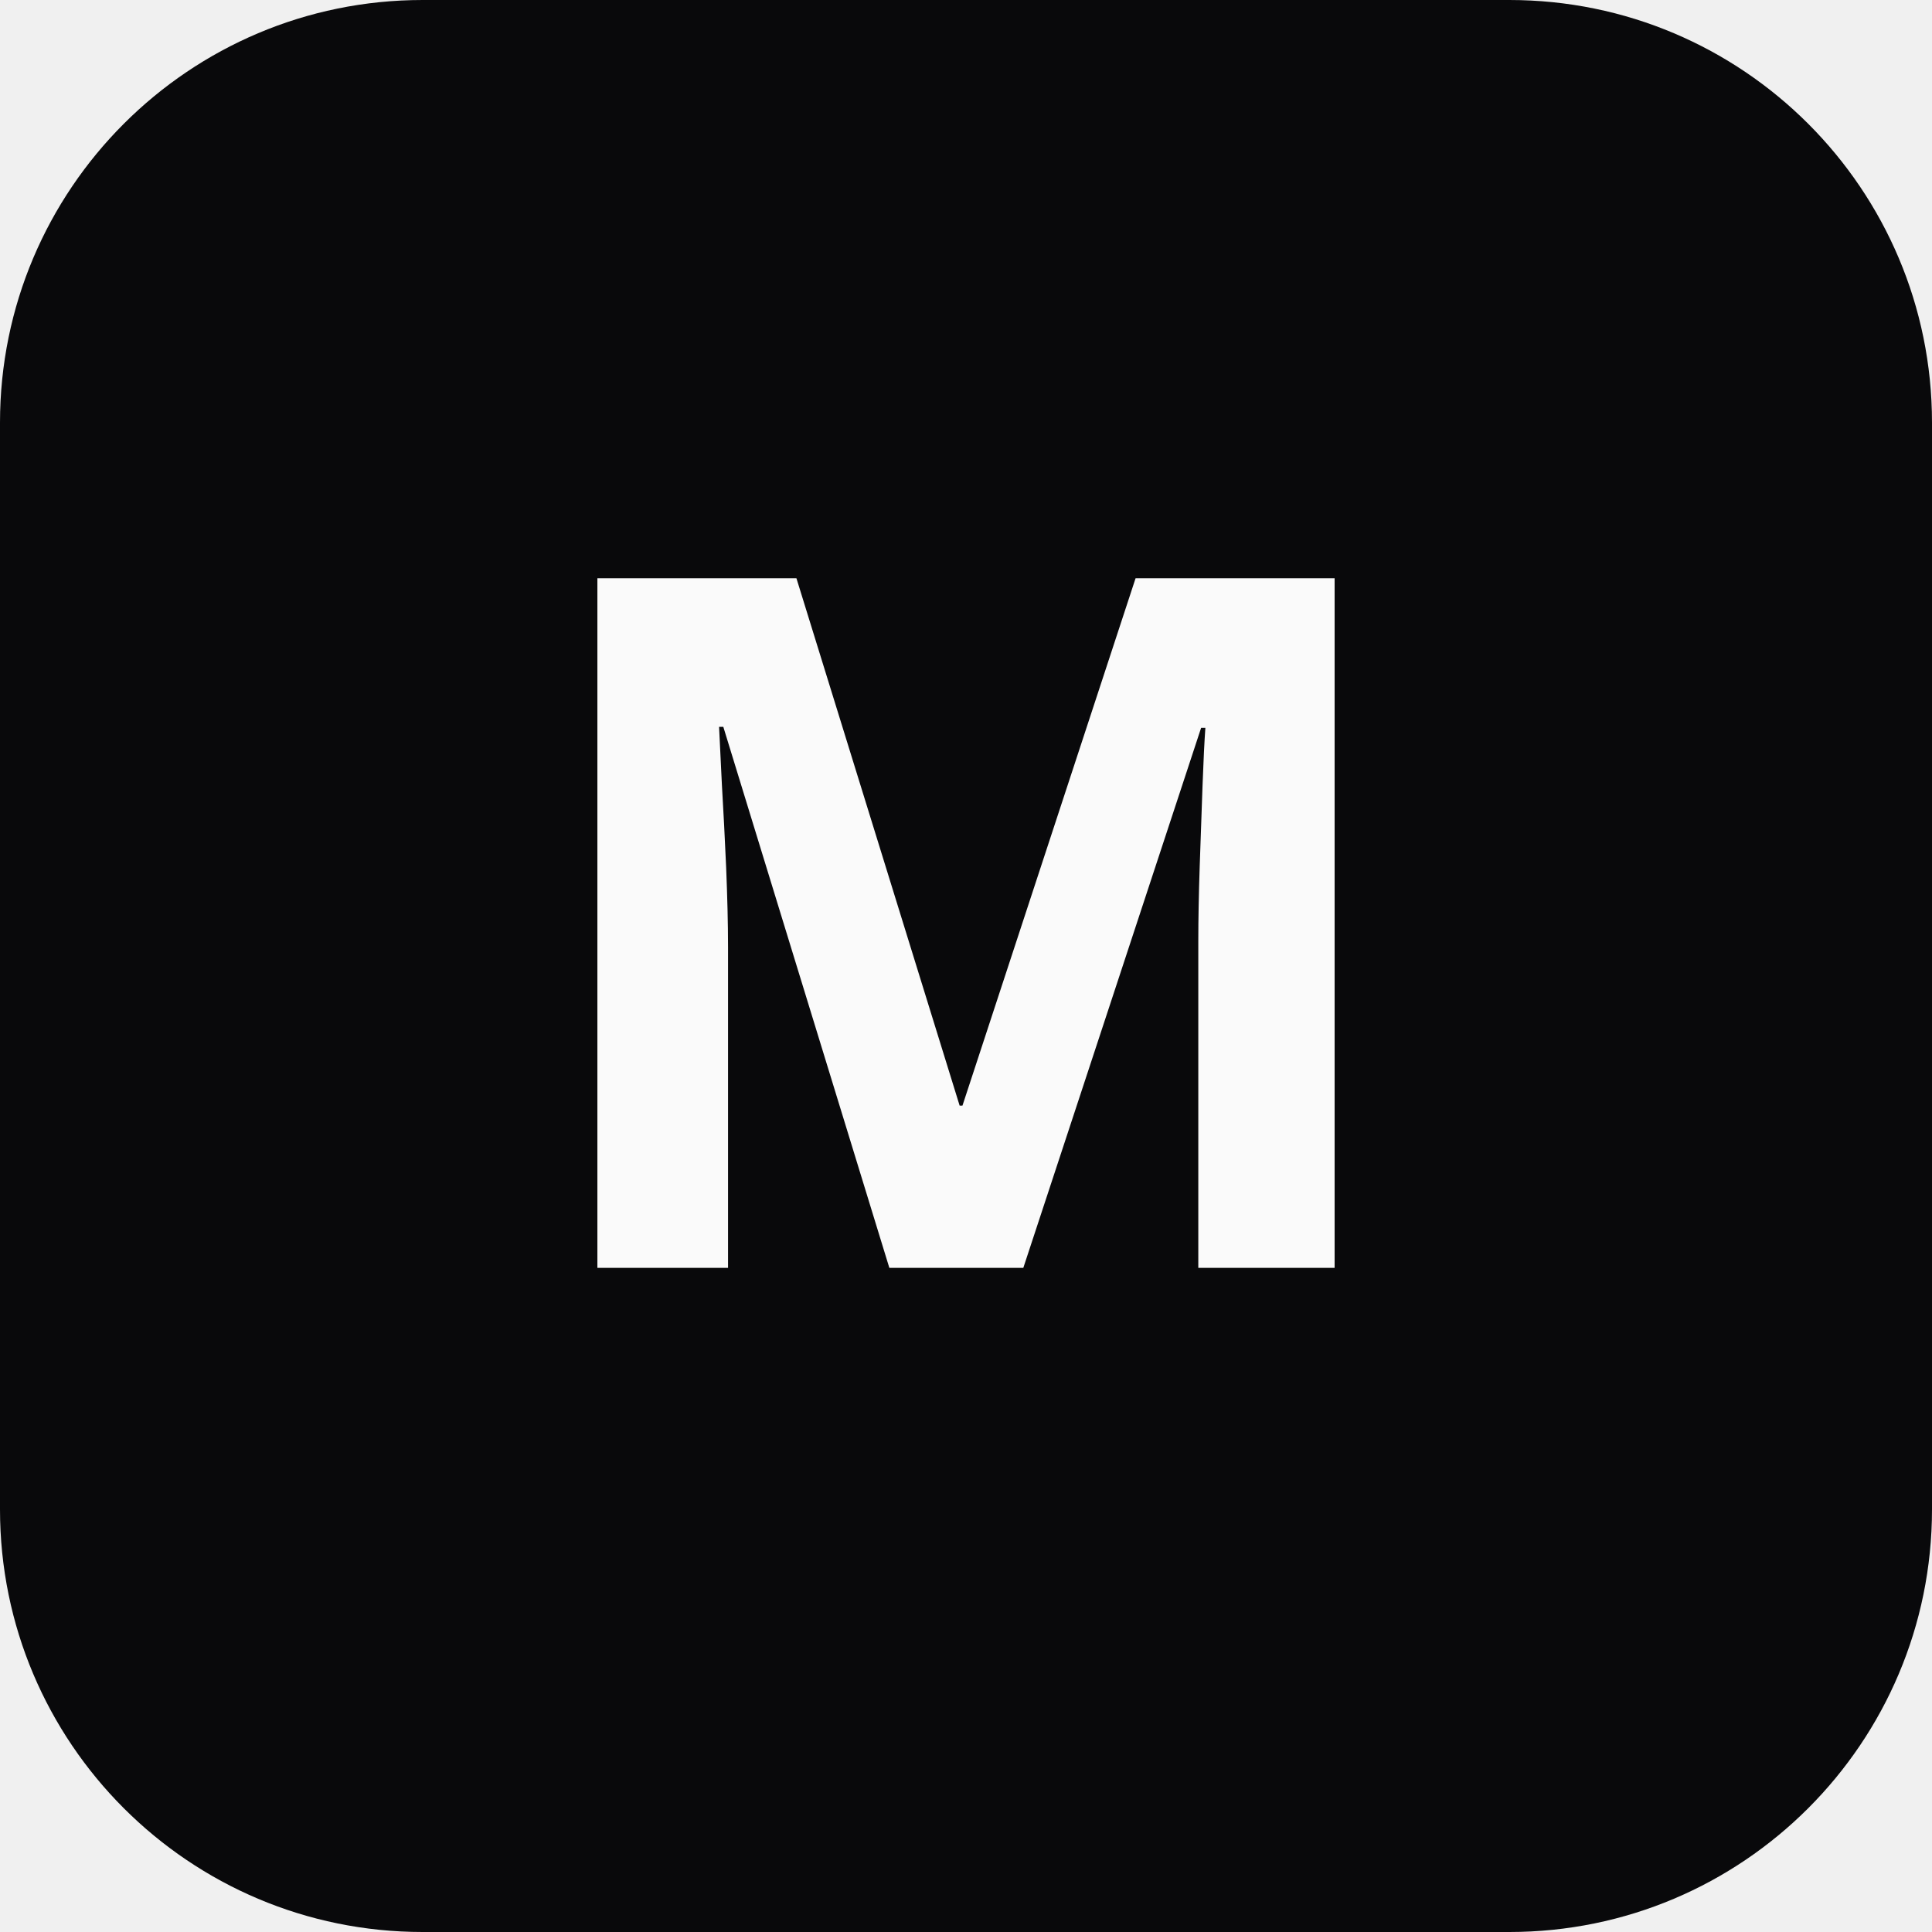
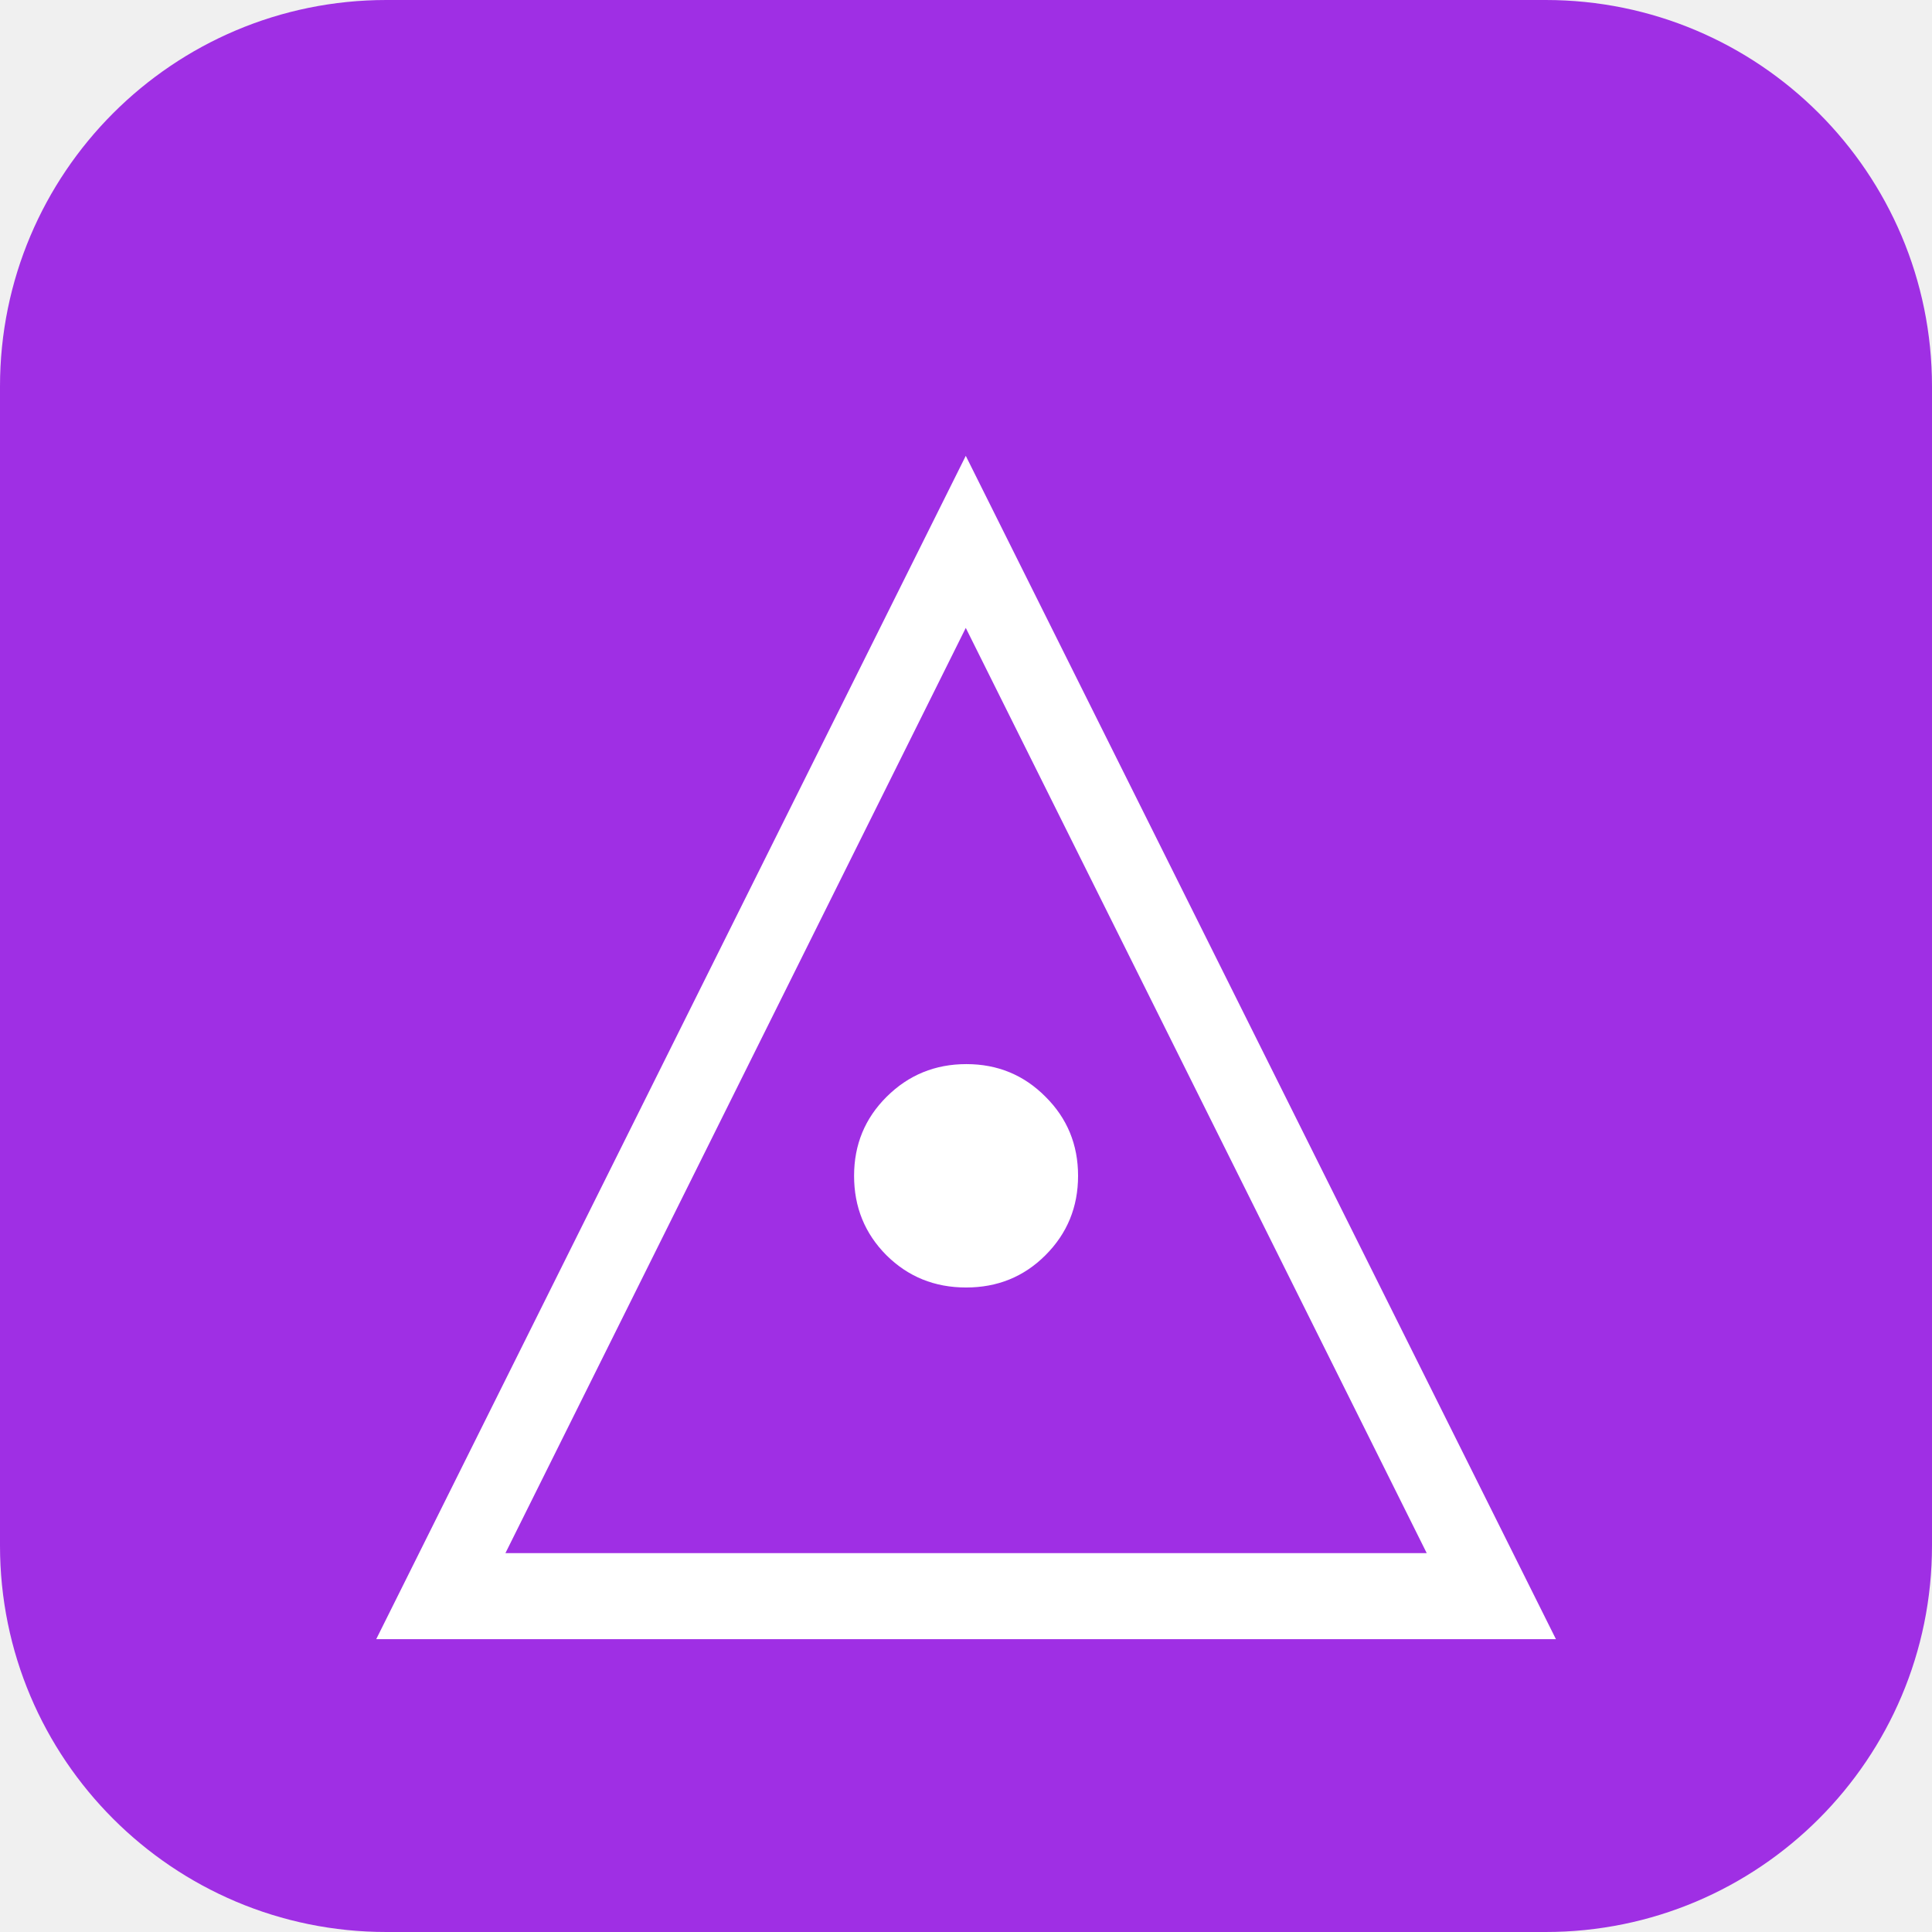
- <svg xmlns="http://www.w3.org/2000/svg" viewBox="0 0 64 64">
-   <rect width="64" height="64" rx="14" fill="#09090b" />
-   <text x="32" y="42" font-family="ui-sans-serif, system-ui" font-size="32" font-weight="700" fill="#fafafa" text-anchor="middle">M</text>
+ <svg xmlns="http://www.w3.org/2000/svg" viewBox="0 0 100 100">
+   <rect width="100" height="100" rx="20" fill="#9F2FE4" />
+   <text x="50" y="75" font-size="80" fill="white" text-anchor="middle">◬</text>
</svg>
